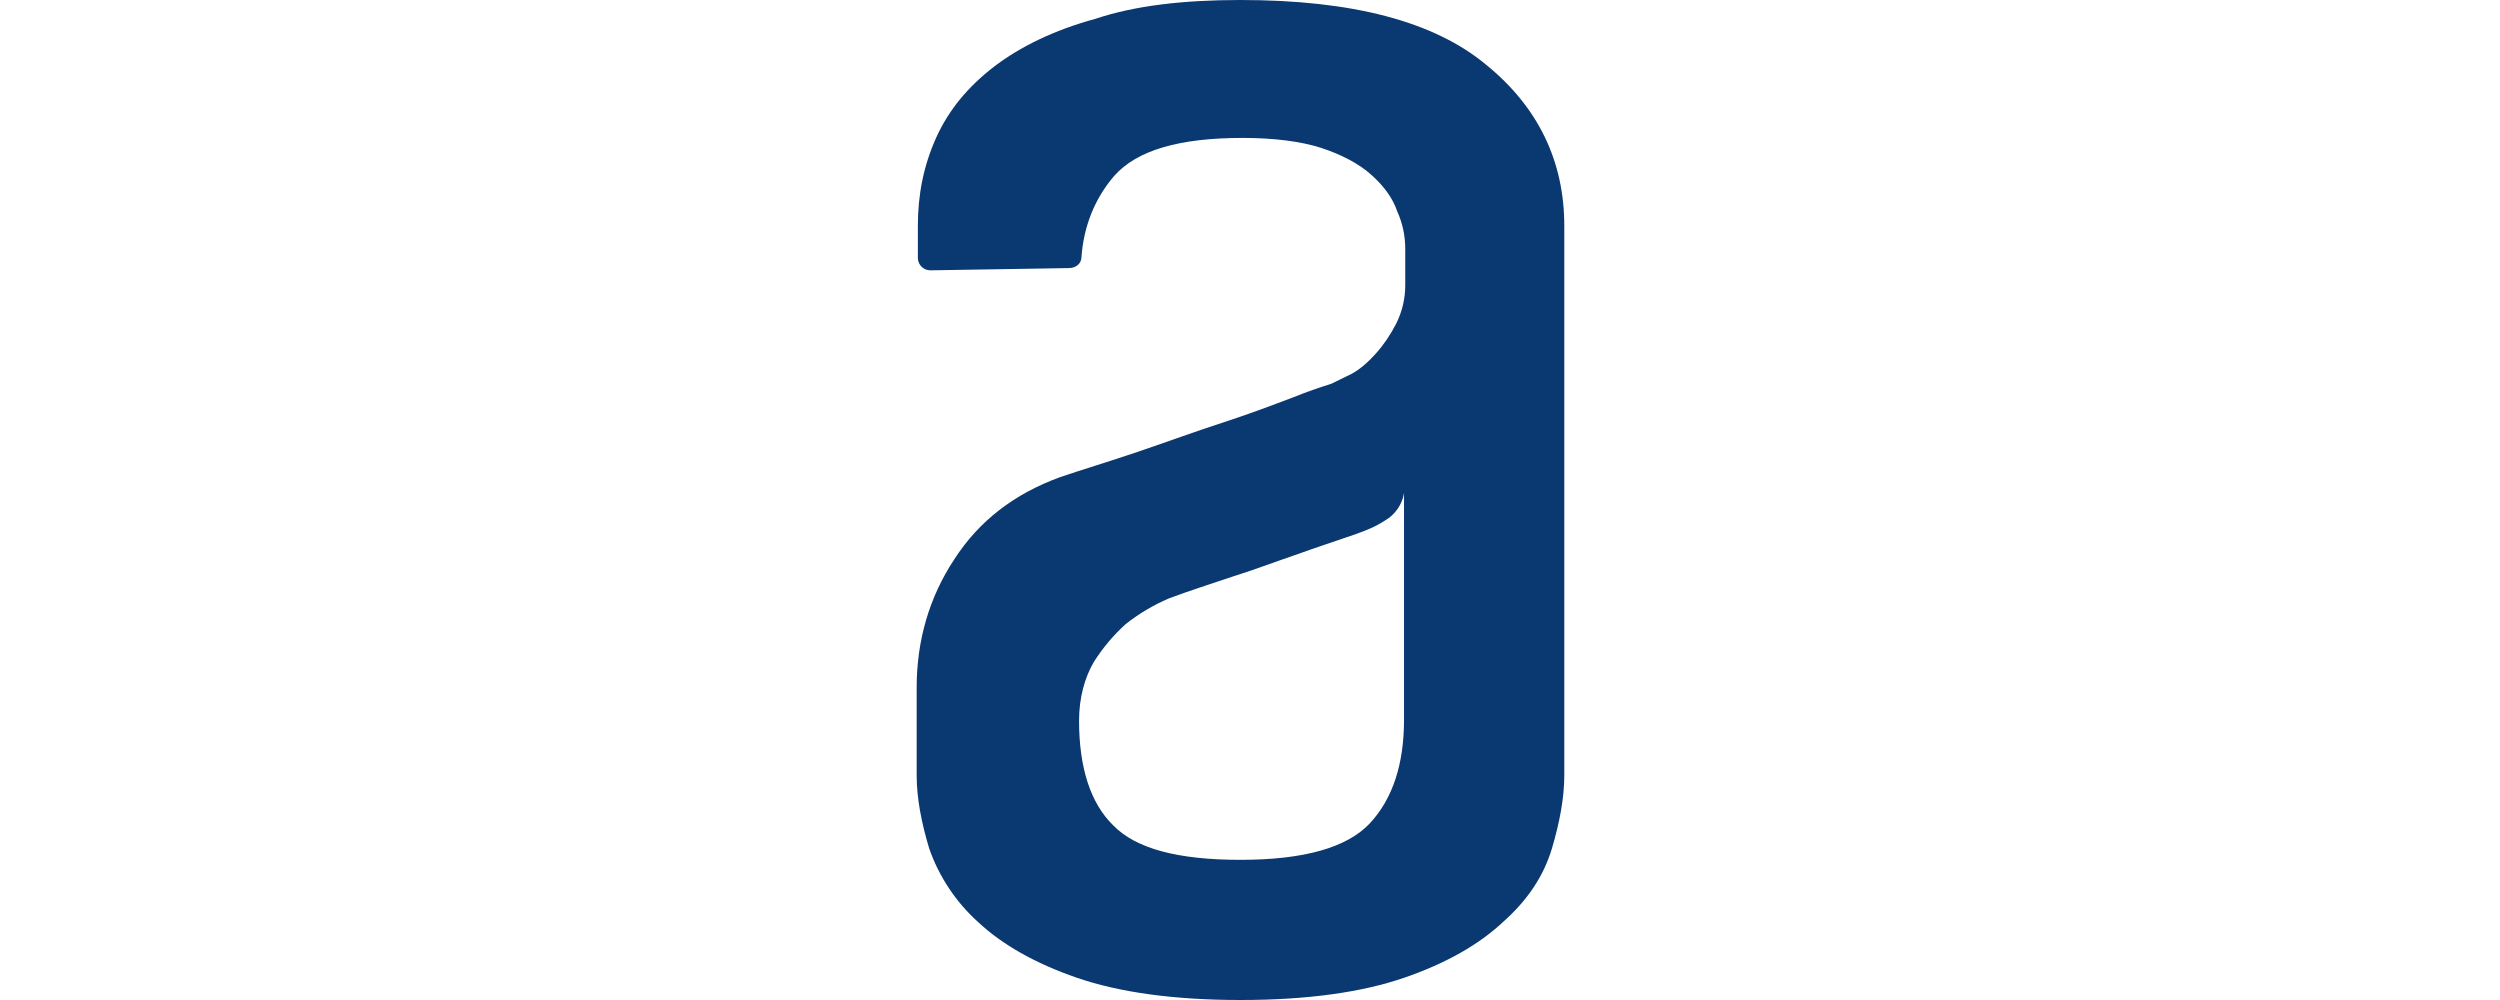
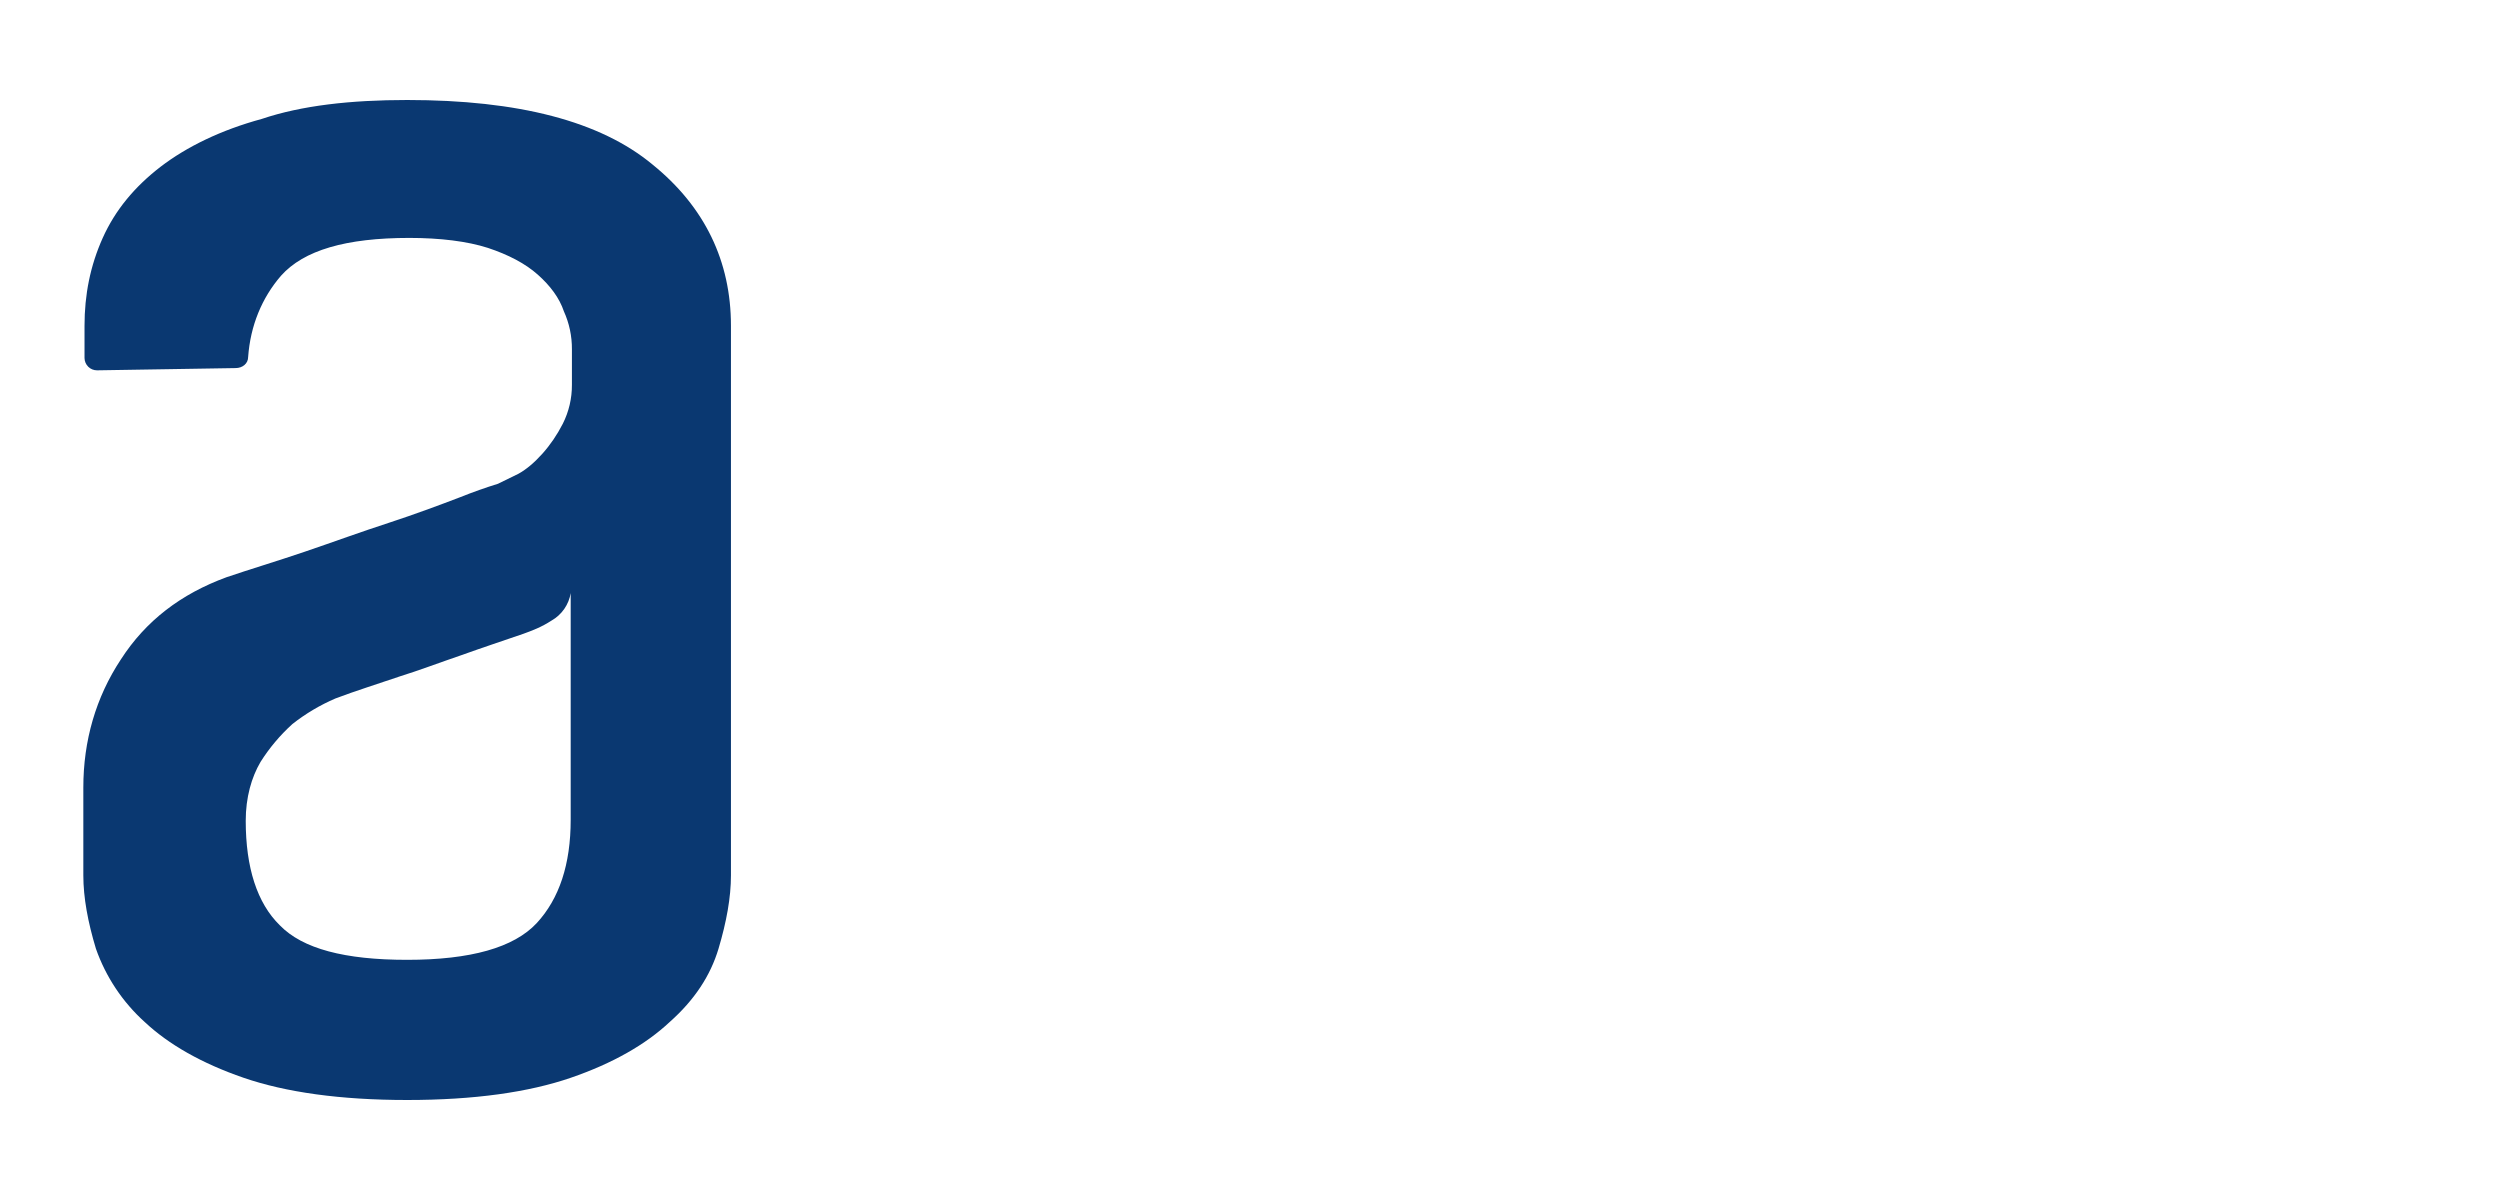
- <svg xmlns="http://www.w3.org/2000/svg" width="120" height="48" viewBox="0 0 120 48" fill="none">
+ <svg xmlns="http://www.w3.org/2000/svg" width="50" height="24" viewBox="40 0 120 48" fill="none">
  <path fill-rule="evenodd" clip-rule="evenodd" d="M67.396 23.653C67.352 23.931 67.247 24.196 67.086 24.427C66.926 24.659 66.715 24.851 66.47 24.99C65.977 25.309 65.545 25.468 65.108 25.627C64.177 25.949 63.197 26.27 62.161 26.643C61.069 27.016 60.089 27.389 59.215 27.659C58.125 28.031 57.089 28.353 56.104 28.725C55.363 29.043 54.667 29.456 54.035 29.954C53.446 30.488 52.932 31.098 52.507 31.77C52.07 32.515 51.795 33.477 51.795 34.597C51.795 36.842 52.34 38.549 53.433 39.616C54.523 40.74 56.544 41.272 59.539 41.272C62.593 41.272 64.665 40.686 65.761 39.511C66.848 38.336 67.393 36.683 67.393 34.549V23.653H67.396ZM59.541 0C64.889 0 68.815 1.016 71.322 3.098C73.831 5.129 75.086 7.741 75.086 10.837V37.215C75.086 38.282 74.87 39.457 74.489 40.737C74.103 42.023 73.343 43.195 72.142 44.259C70.998 45.331 69.417 46.239 67.398 46.933C65.38 47.627 62.763 48 59.544 48C56.33 48 53.708 47.627 51.692 46.933C49.677 46.239 48.093 45.331 46.949 44.259C45.885 43.3 45.078 42.089 44.604 40.737C44.218 39.459 44 38.284 44 37.217V33.001C44 30.756 44.599 28.674 45.8 26.856C47 24.99 48.689 23.709 50.872 22.907C51.962 22.535 53.217 22.162 54.633 21.681C56.053 21.198 57.359 20.717 58.67 20.293C59.981 19.863 61.125 19.434 62.105 19.059C62.696 18.822 63.296 18.609 63.904 18.421L64.887 17.94C65.272 17.727 65.65 17.405 66.033 16.979C66.414 16.555 66.74 16.074 67.015 15.539C67.306 14.96 67.456 14.32 67.452 13.672V11.963C67.456 11.336 67.325 10.716 67.067 10.145C66.851 9.502 66.414 8.916 65.815 8.384C65.216 7.849 64.395 7.422 63.416 7.098C62.434 6.782 61.128 6.62 59.652 6.62C56.598 6.62 54.58 7.212 53.489 8.435C52.564 9.505 52.019 10.839 51.911 12.333C51.911 12.654 51.638 12.868 51.309 12.868L44.658 12.976C44.5 12.976 44.348 12.915 44.236 12.804C44.123 12.693 44.059 12.542 44.057 12.384V10.842C44.057 9.343 44.332 7.955 44.931 6.62C45.532 5.283 46.46 4.165 47.712 3.201C48.967 2.242 50.605 1.442 52.566 0.908C54.477 0.265 56.821 0 59.547 0H59.541Z" fill="#0A3871" />
</svg>
